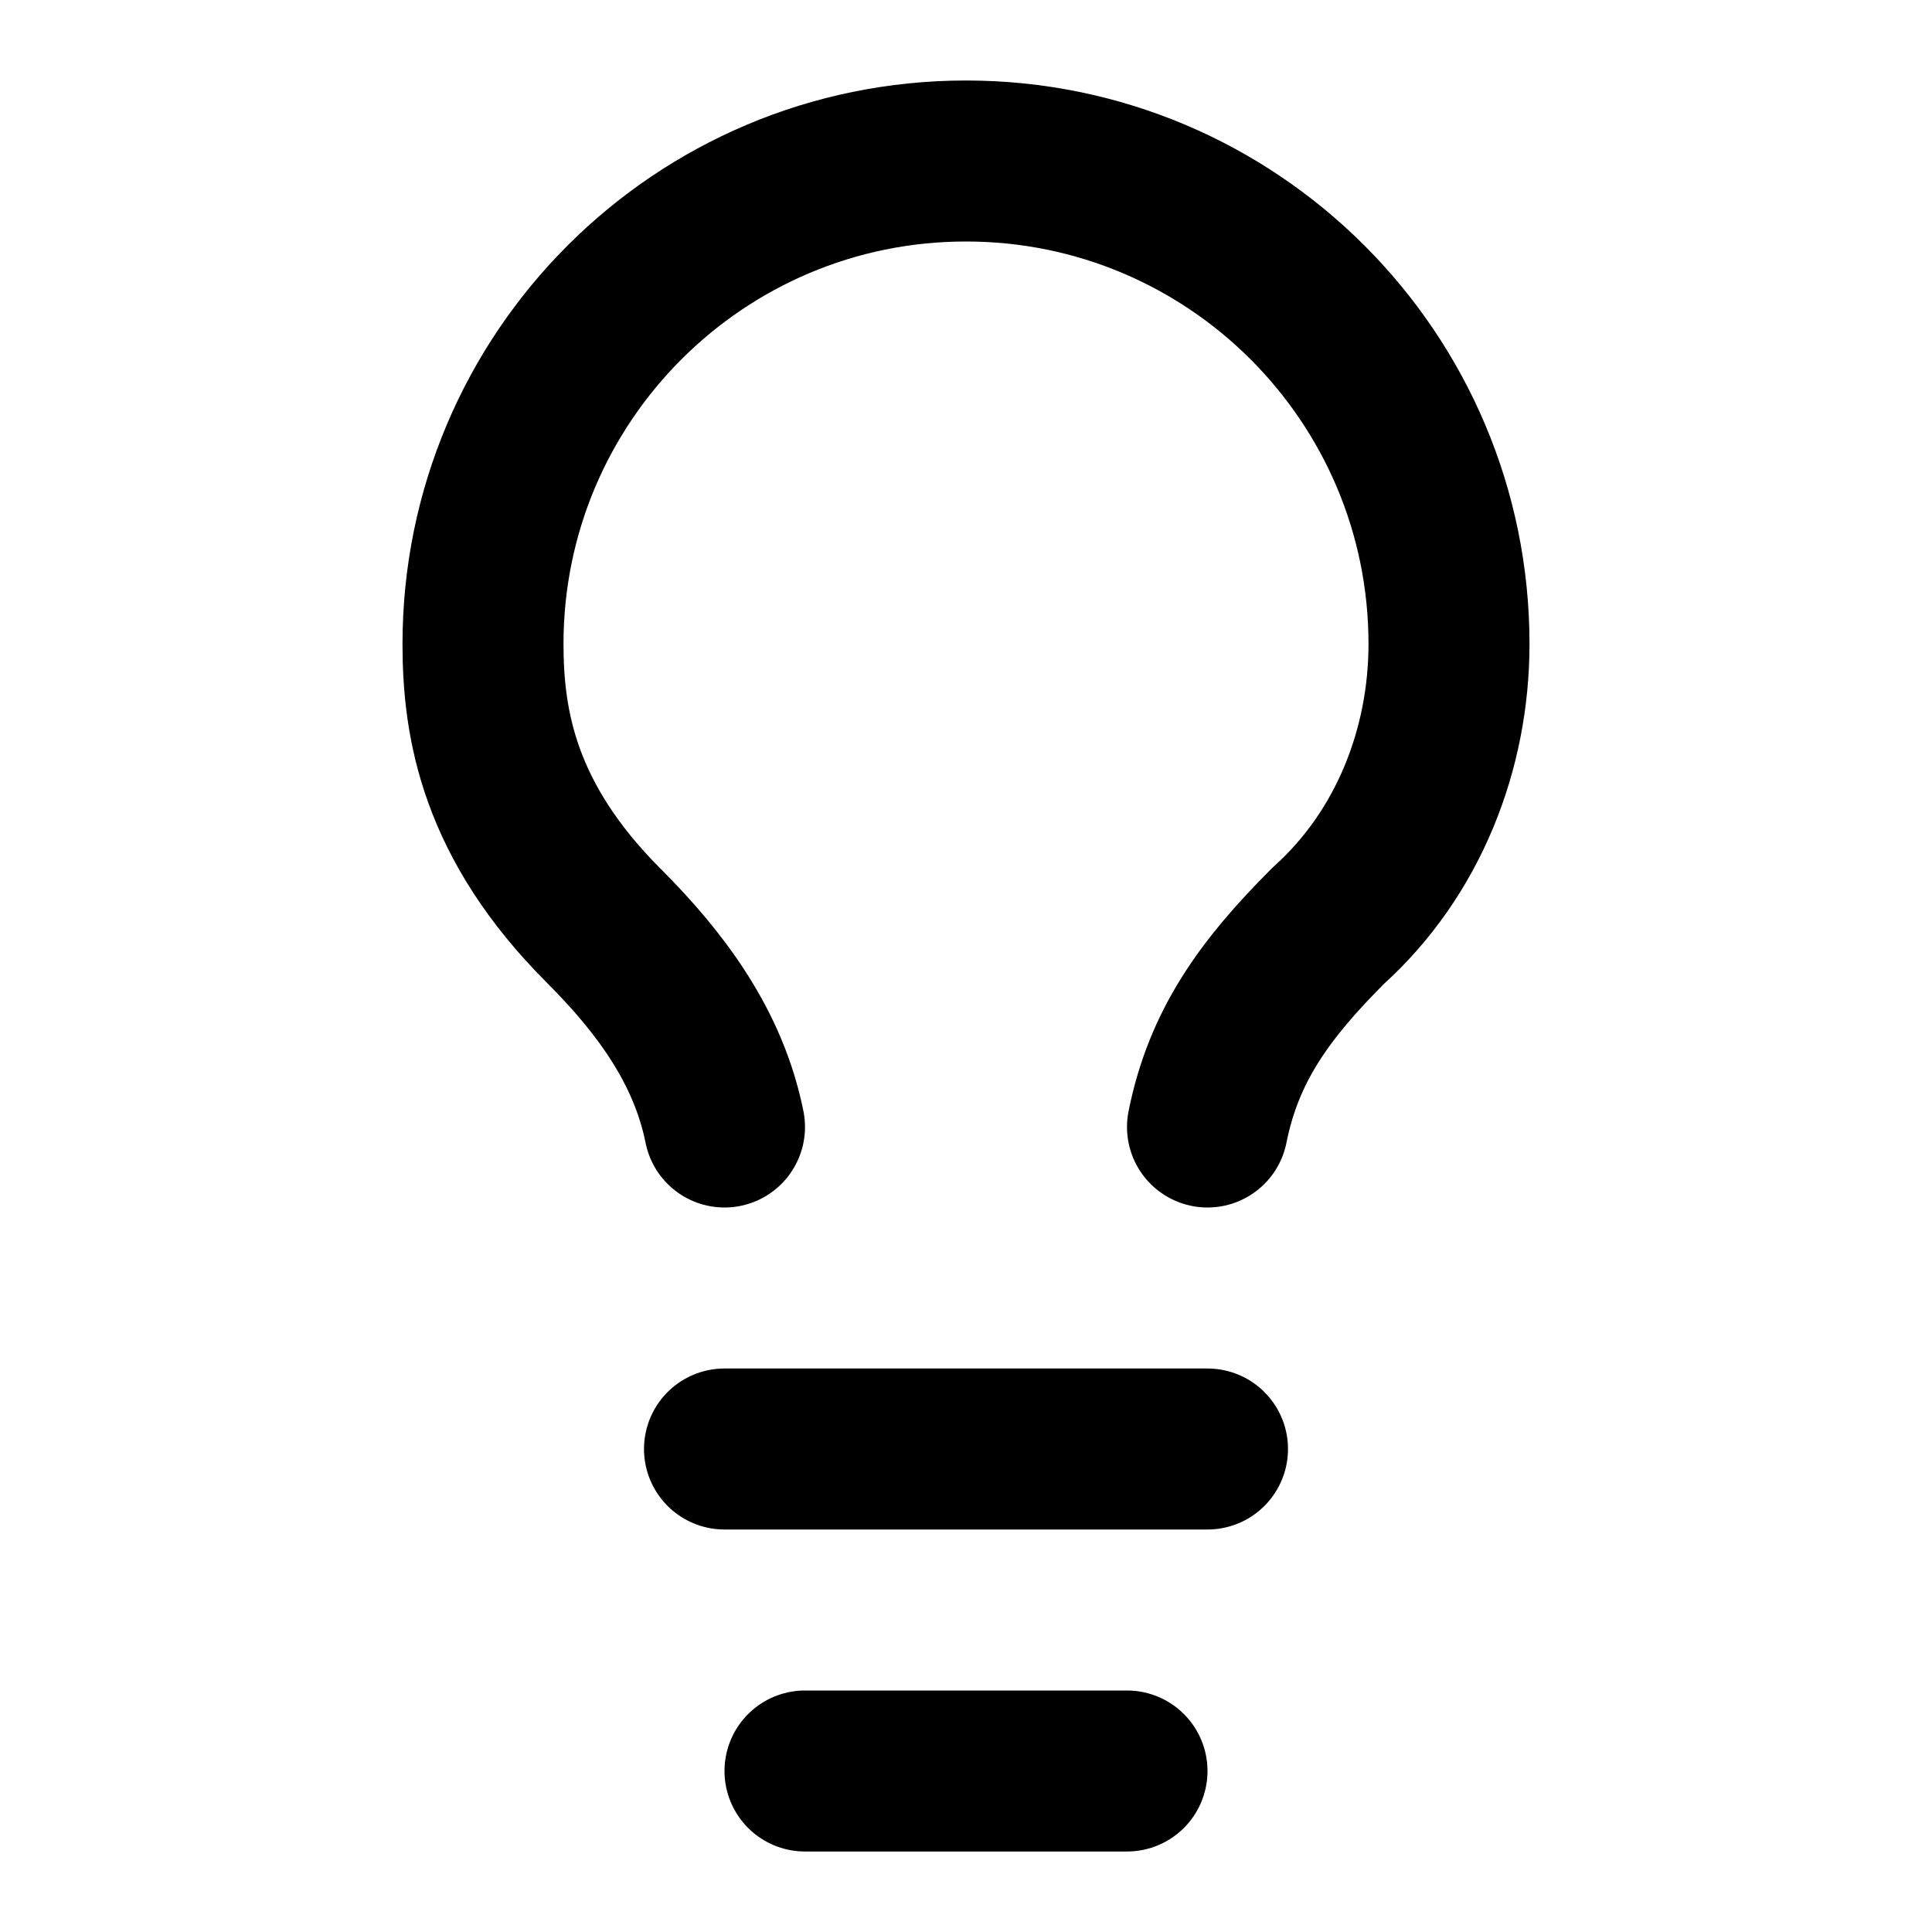
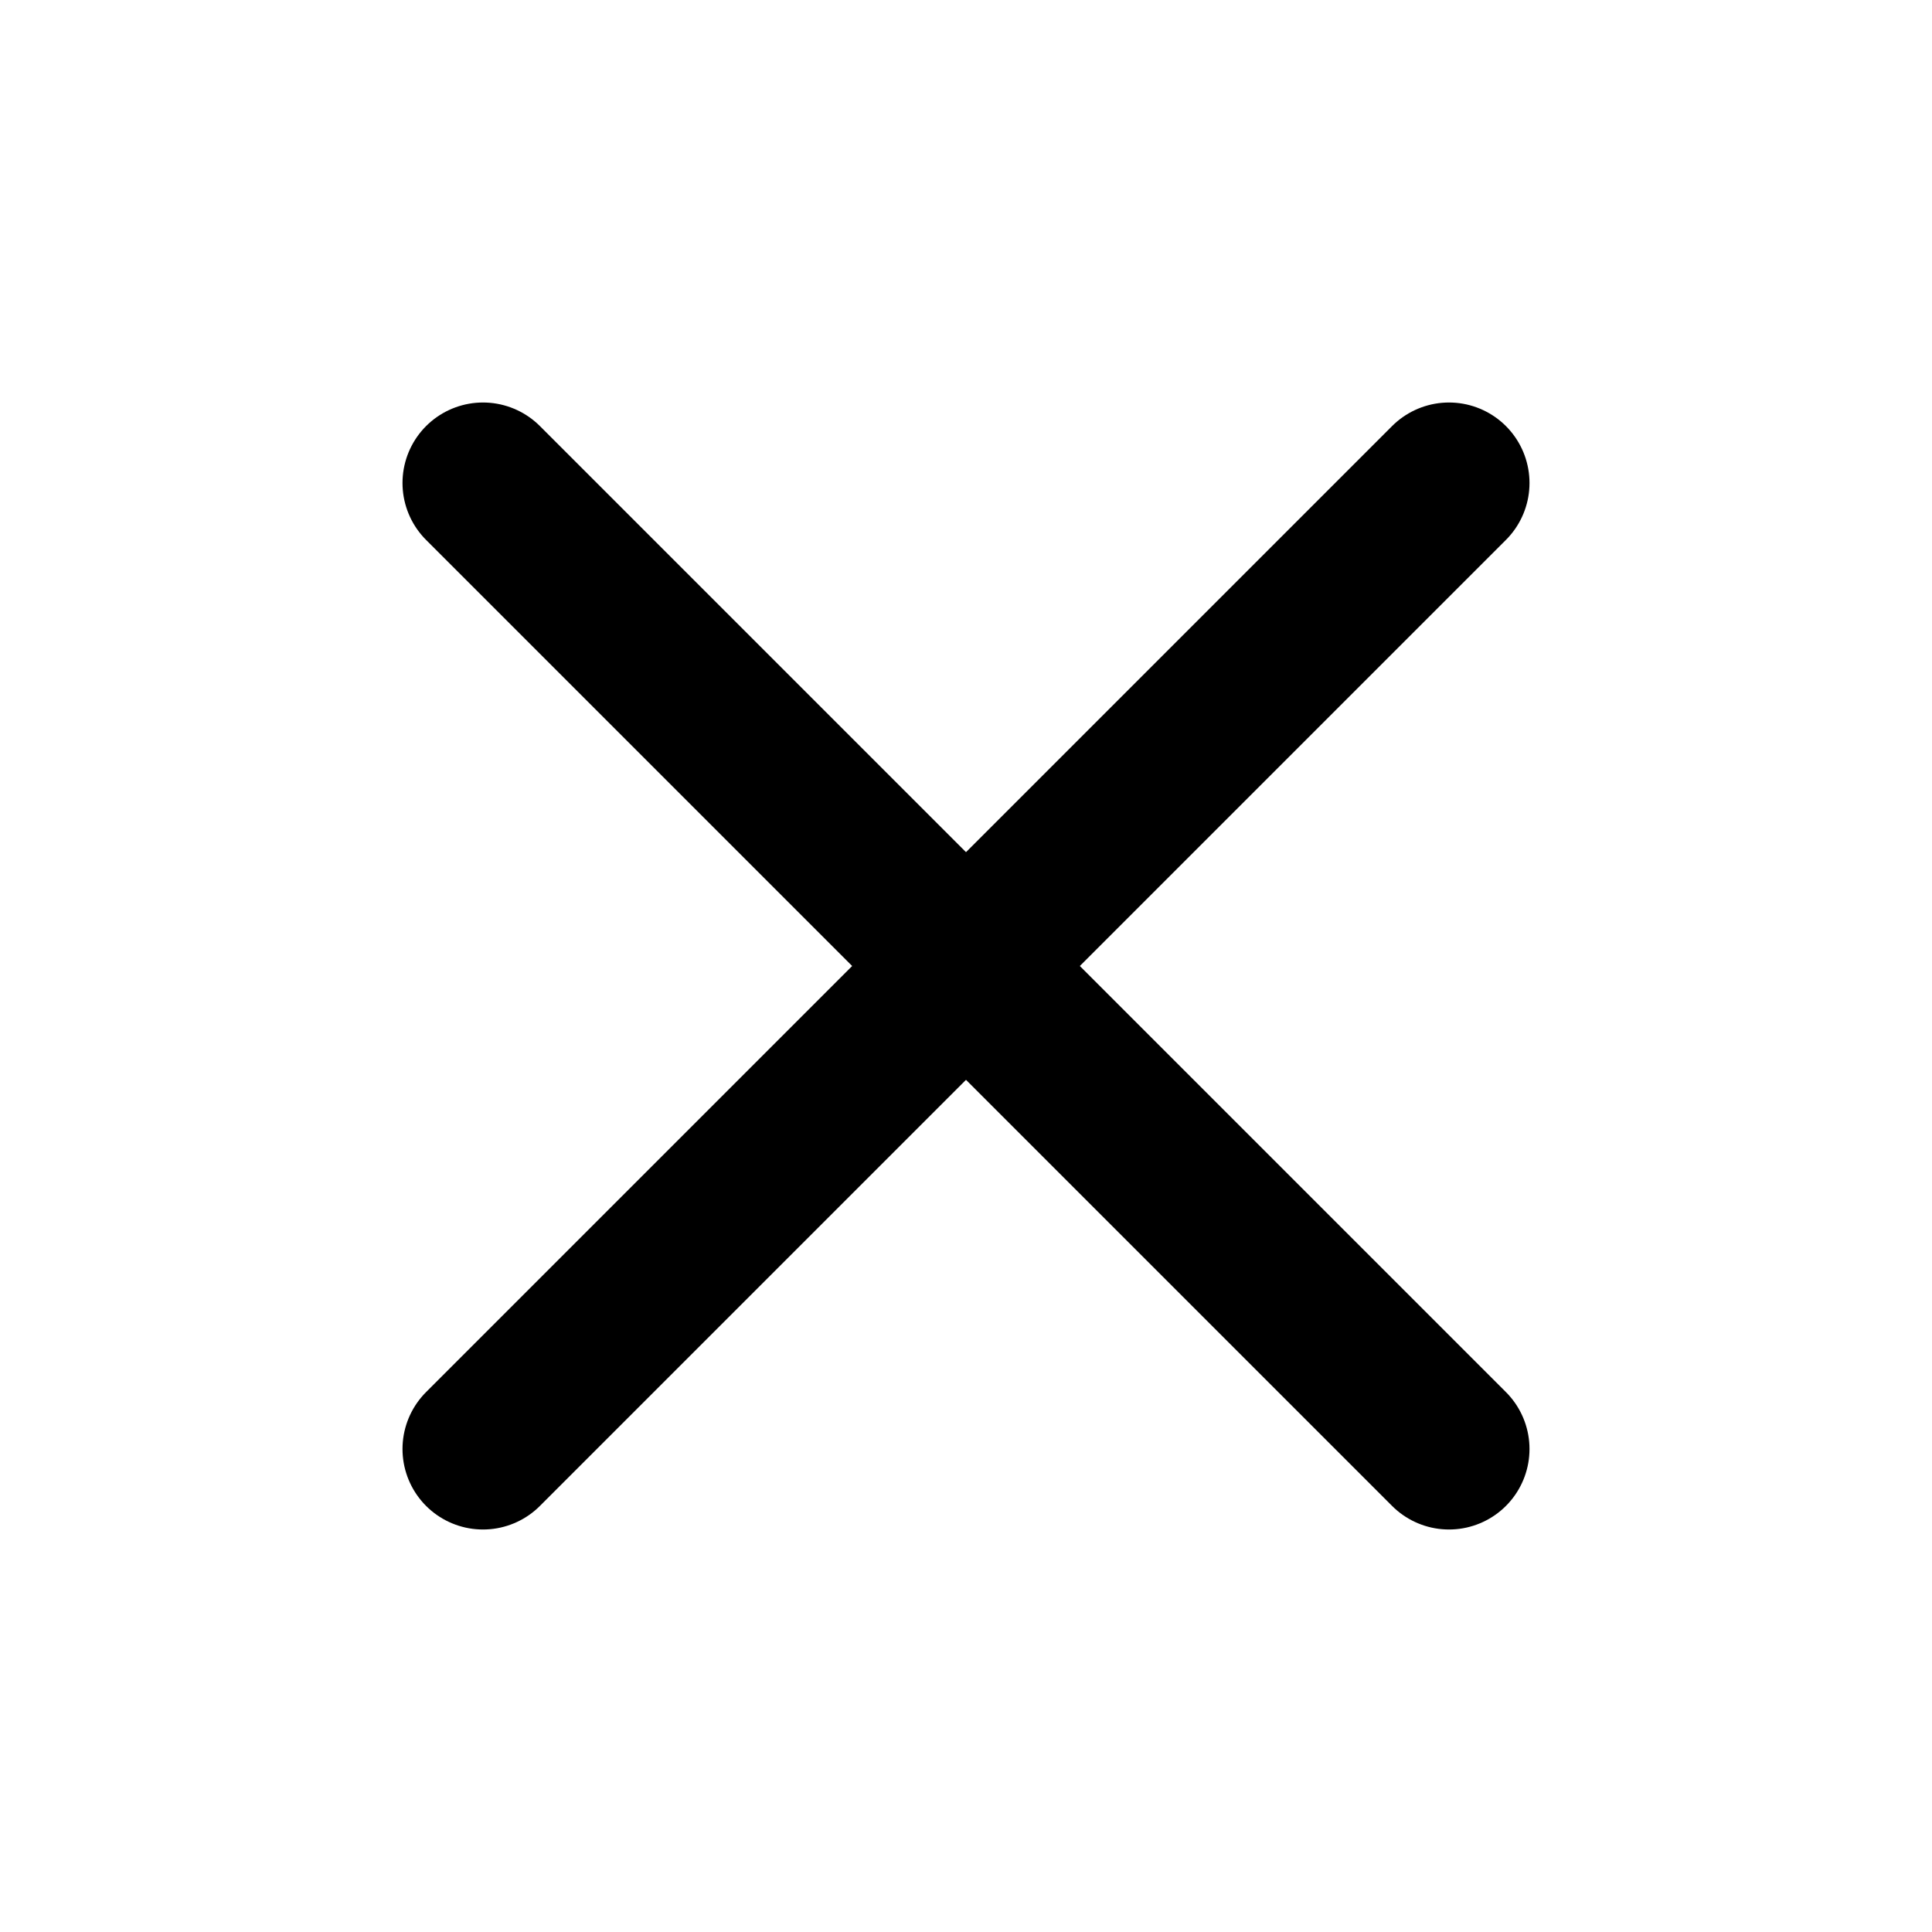
<svg xmlns="http://www.w3.org/2000/svg" width="24" height="24" viewBox="0 0 24 24" fill="none" stroke="currentColor" stroke-width="2" stroke-linecap="round" stroke-linejoin="round">
-   <path d="M15 14c.2-1 .7-1.7 1.5-2.5 1-.9 1.5-2.2 1.5-3.5A6 6 0 0 0 6 8c0 1 .2 2.2 1.5 3.5.7.7 1.3 1.5 1.5 2.5" />
-   <path d="M9 18h6" />
-   <path d="M10 22h4" />
+   <path d="M18 6 6 18" />
+   <path d="m6 6 12 12" />
</svg>
